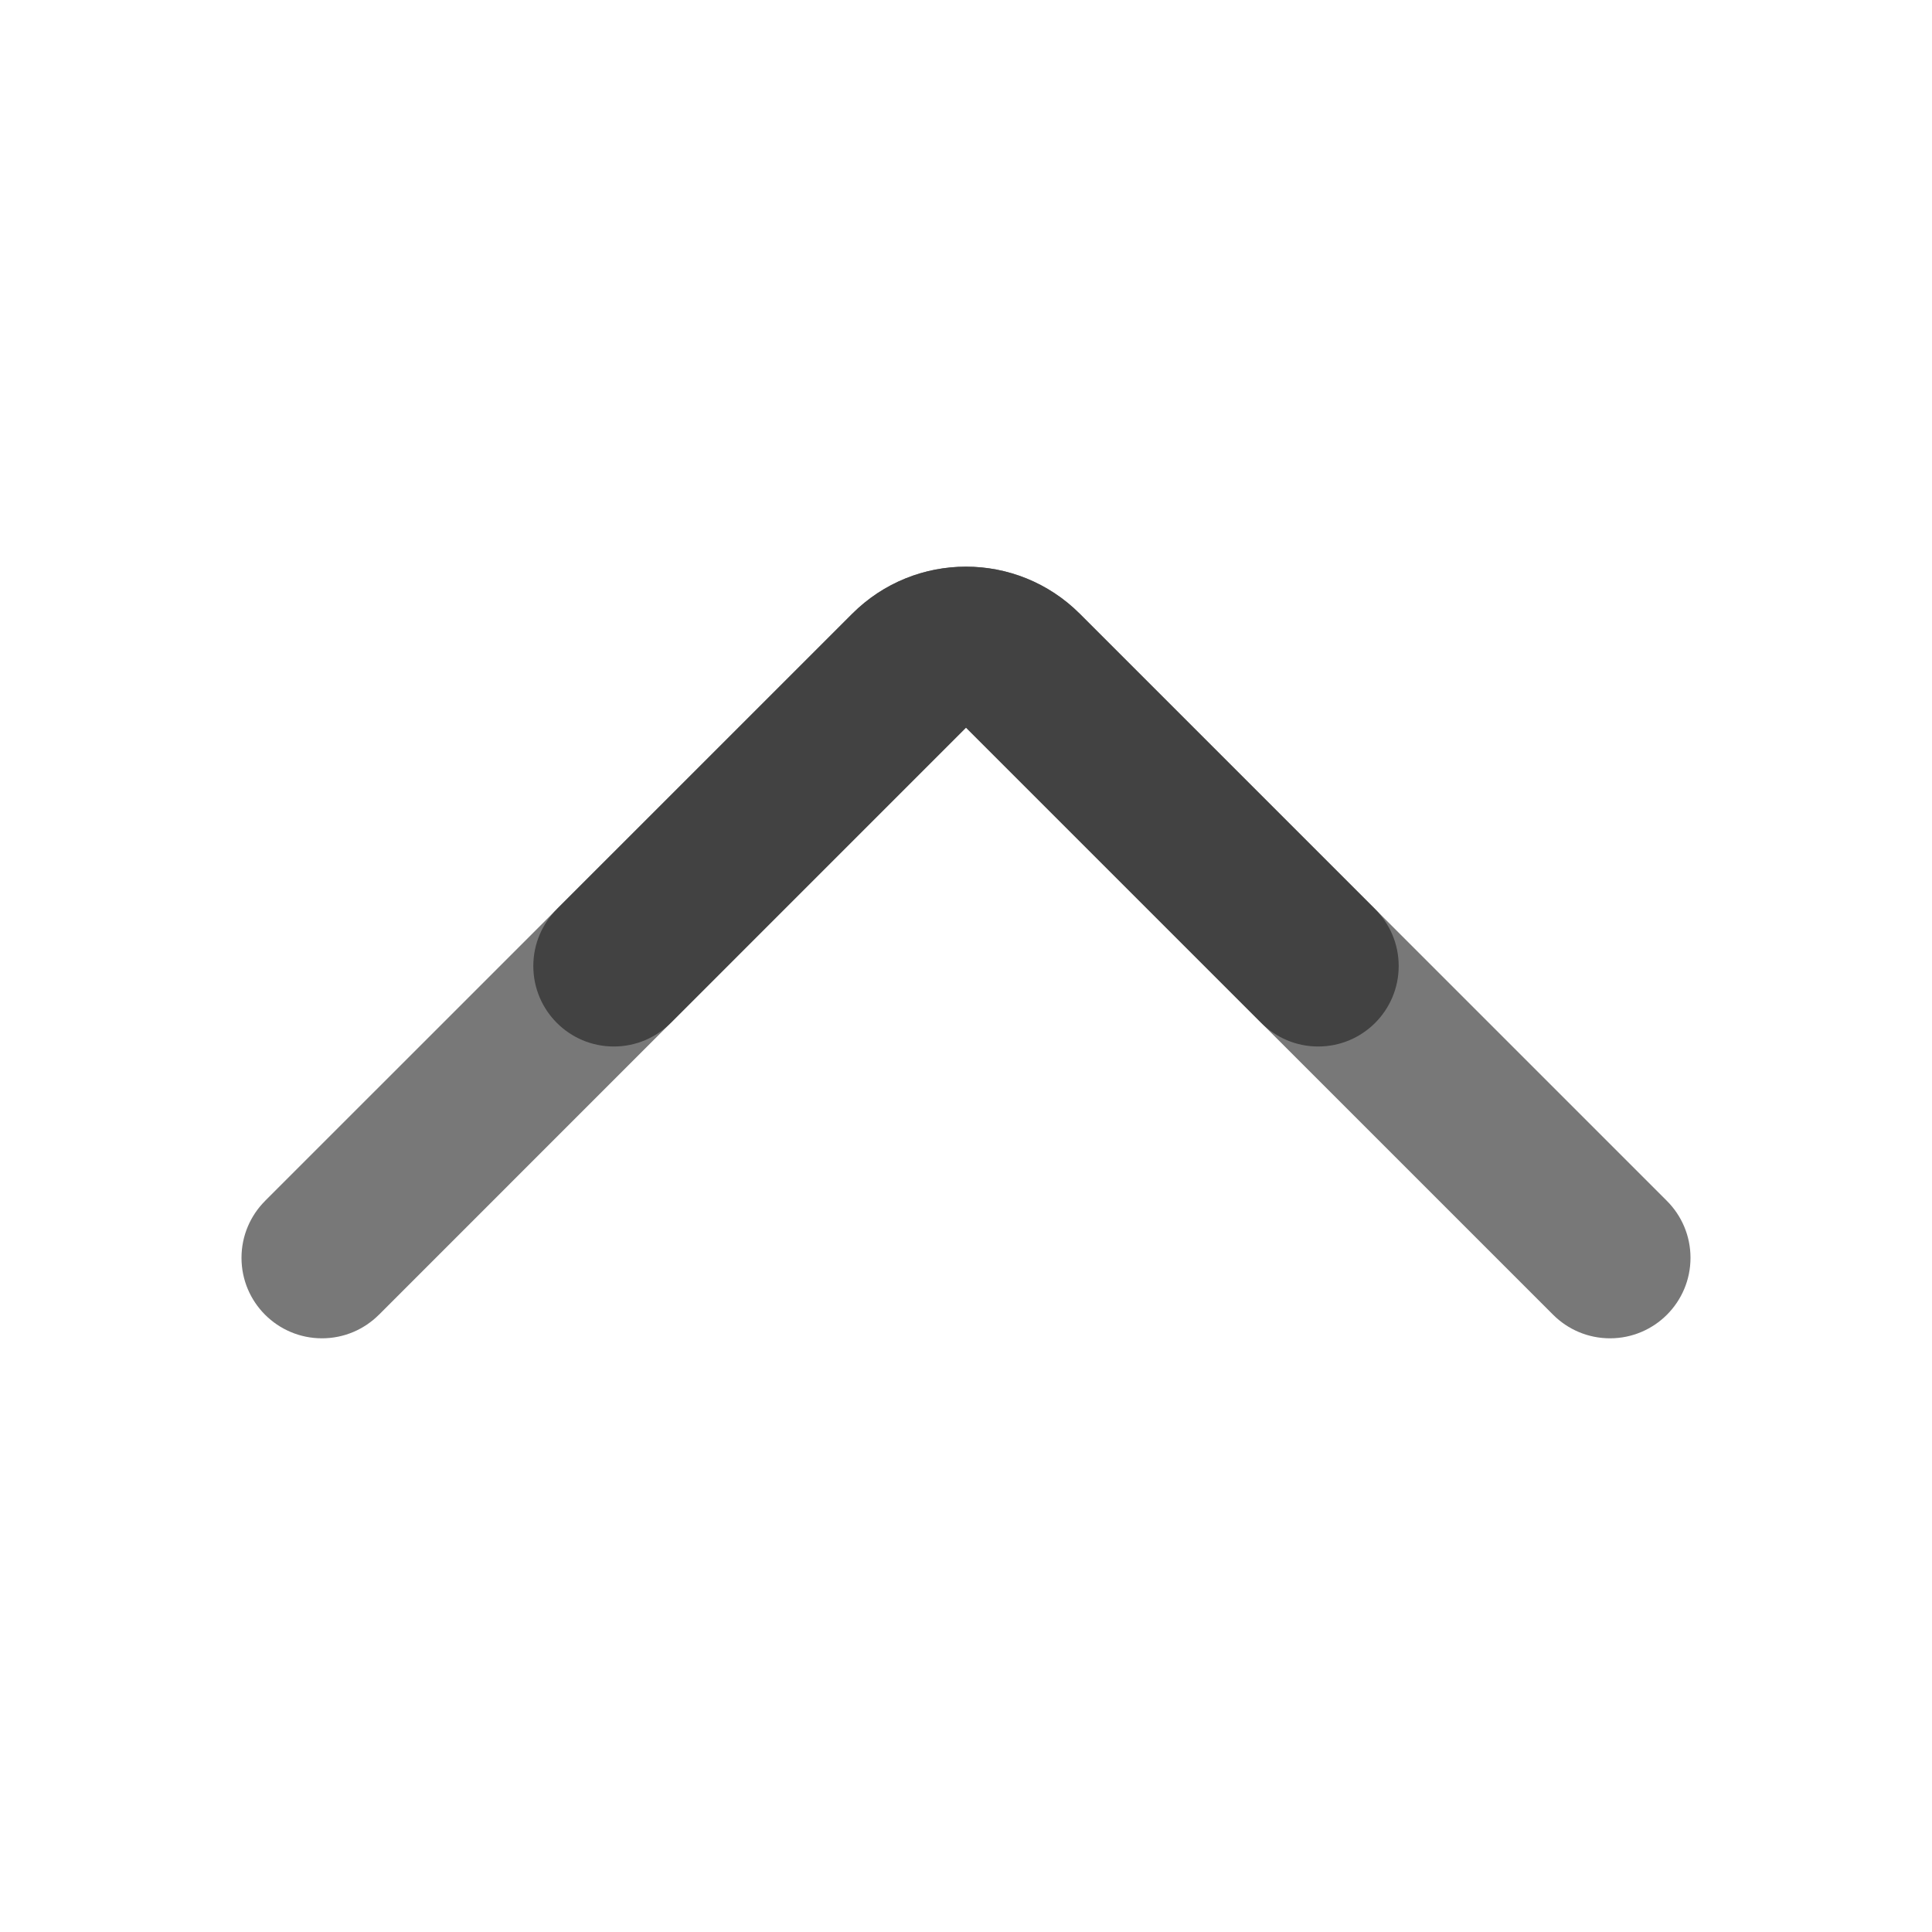
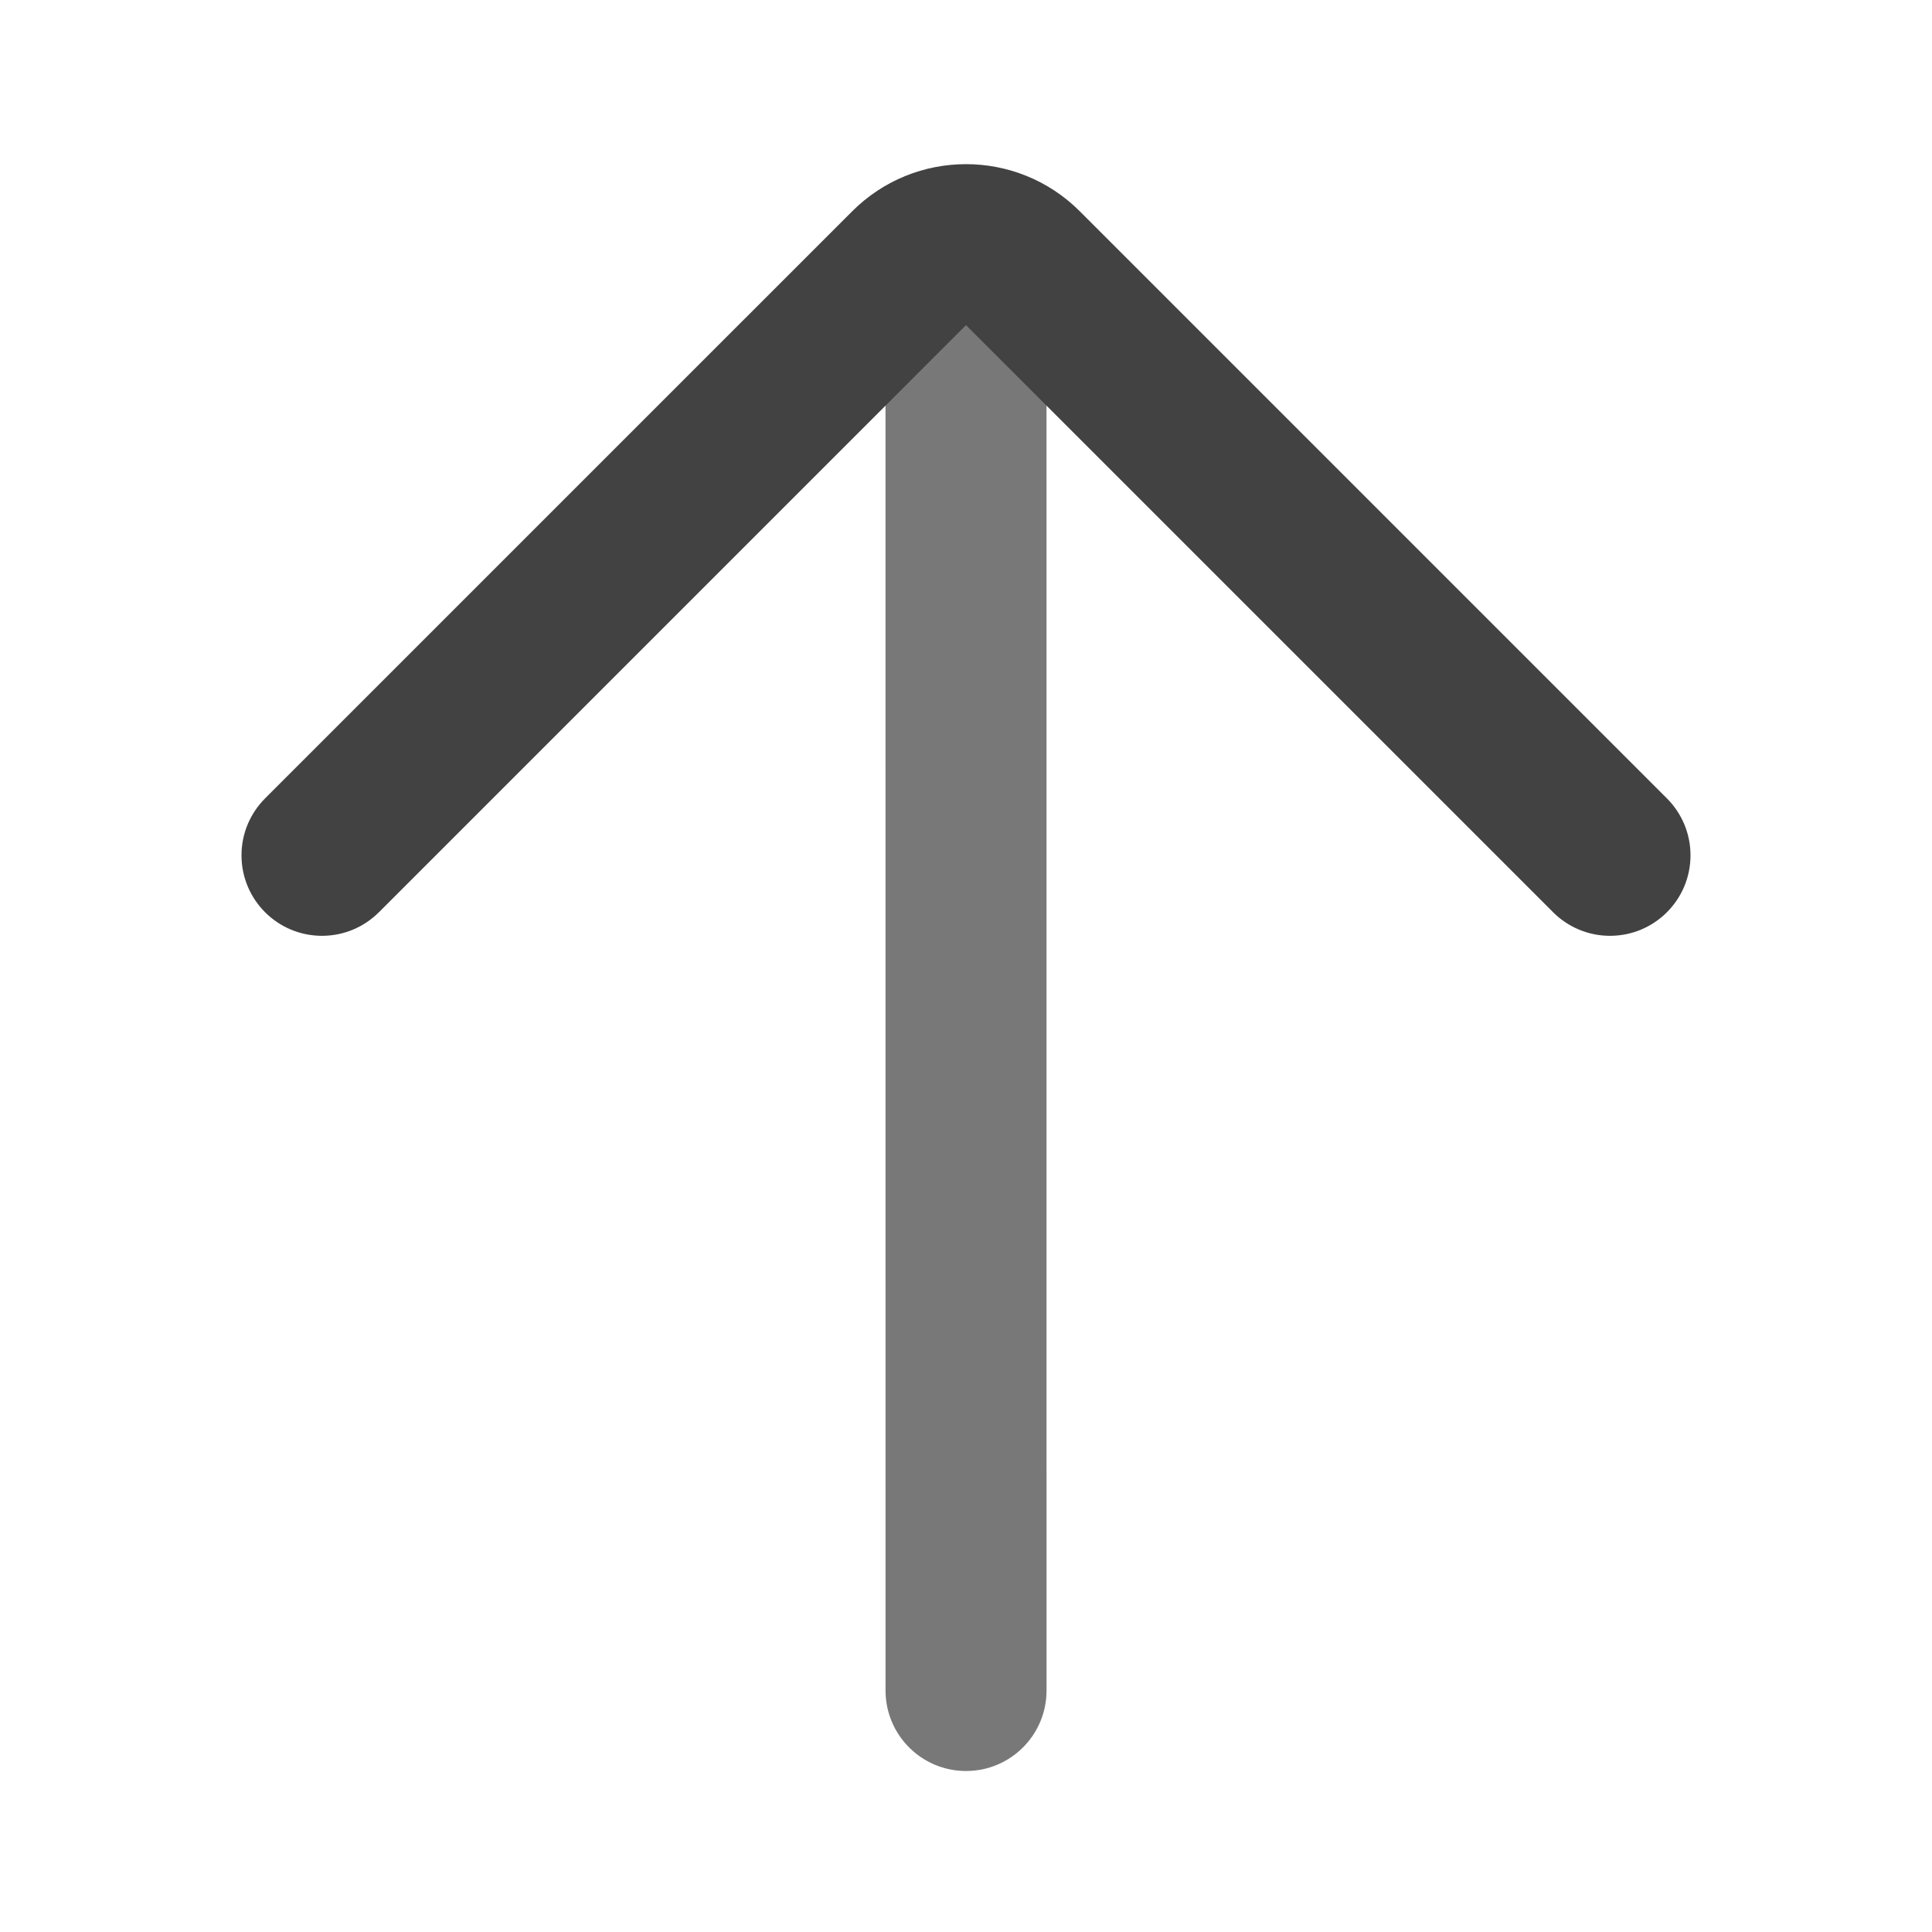
<svg xmlns="http://www.w3.org/2000/svg" width="48" height="48" viewBox="0 0 48 48" fill="none">
-   <path d="M9.414 32.664L9.415 32.664L24 18.078L38.585 32.663L38.586 32.664C38.948 33.026 39.448 33.25 40 33.25C41.105 33.25 42 32.355 42 31.25C42 30.698 41.776 30.198 41.414 29.836L26.828 15.25C25.266 13.688 22.734 13.688 21.172 15.25L6.586 29.835L6.586 29.836C6.224 30.198 6 30.698 6 31.25C6 32.355 6.895 33.25 8 33.25C8.552 33.25 9.052 33.026 9.414 32.664Z" fill-rule="evenodd" fill="#787878">
+   <path d="M24.001 44C25.106 44 26.001 43.105 26.001 42L26 6.5C26 5.395 25.105 4.5 24 4.5C22.895 4.5 22 5.395 22 6.5L22.001 42C22.001 43.105 22.896 44 24.001 44Z" fill-rule="evenodd" fill="#787878">
</path>
-   <path d="M16.664 25.414L16.665 25.414L24 18.078L31.335 25.413L31.336 25.414C31.698 25.776 32.198 26 32.75 26C33.855 26 34.75 25.105 34.75 24C34.75 23.448 34.526 22.948 34.164 22.586L34.163 22.585L26.828 15.25C25.266 13.688 22.734 13.688 21.172 15.25L13.836 22.585L13.836 22.586C13.474 22.948 13.25 23.448 13.25 24C13.25 25.105 14.145 26 15.25 26C15.802 26 16.302 25.776 16.664 25.414Z" fill-rule="evenodd" fill="#424242">
+   <path d="M9.414 22.664L9.415 22.664L24 8.078L38.585 22.663L38.586 22.664C38.948 23.026 39.448 23.25 40 23.25C41.105 23.25 42 22.355 42 21.25C42 20.698 41.776 20.198 41.414 19.836L26.828 5.25C25.266 3.688 22.734 3.688 21.172 5.25L6.586 19.835L6.586 19.836C6.224 20.198 6 20.698 6 21.25C6 22.355 6.895 23.25 8 23.25C8.552 23.25 9.052 23.026 9.414 22.664Z" fill-rule="evenodd" fill="#424242">
</path>
</svg>
